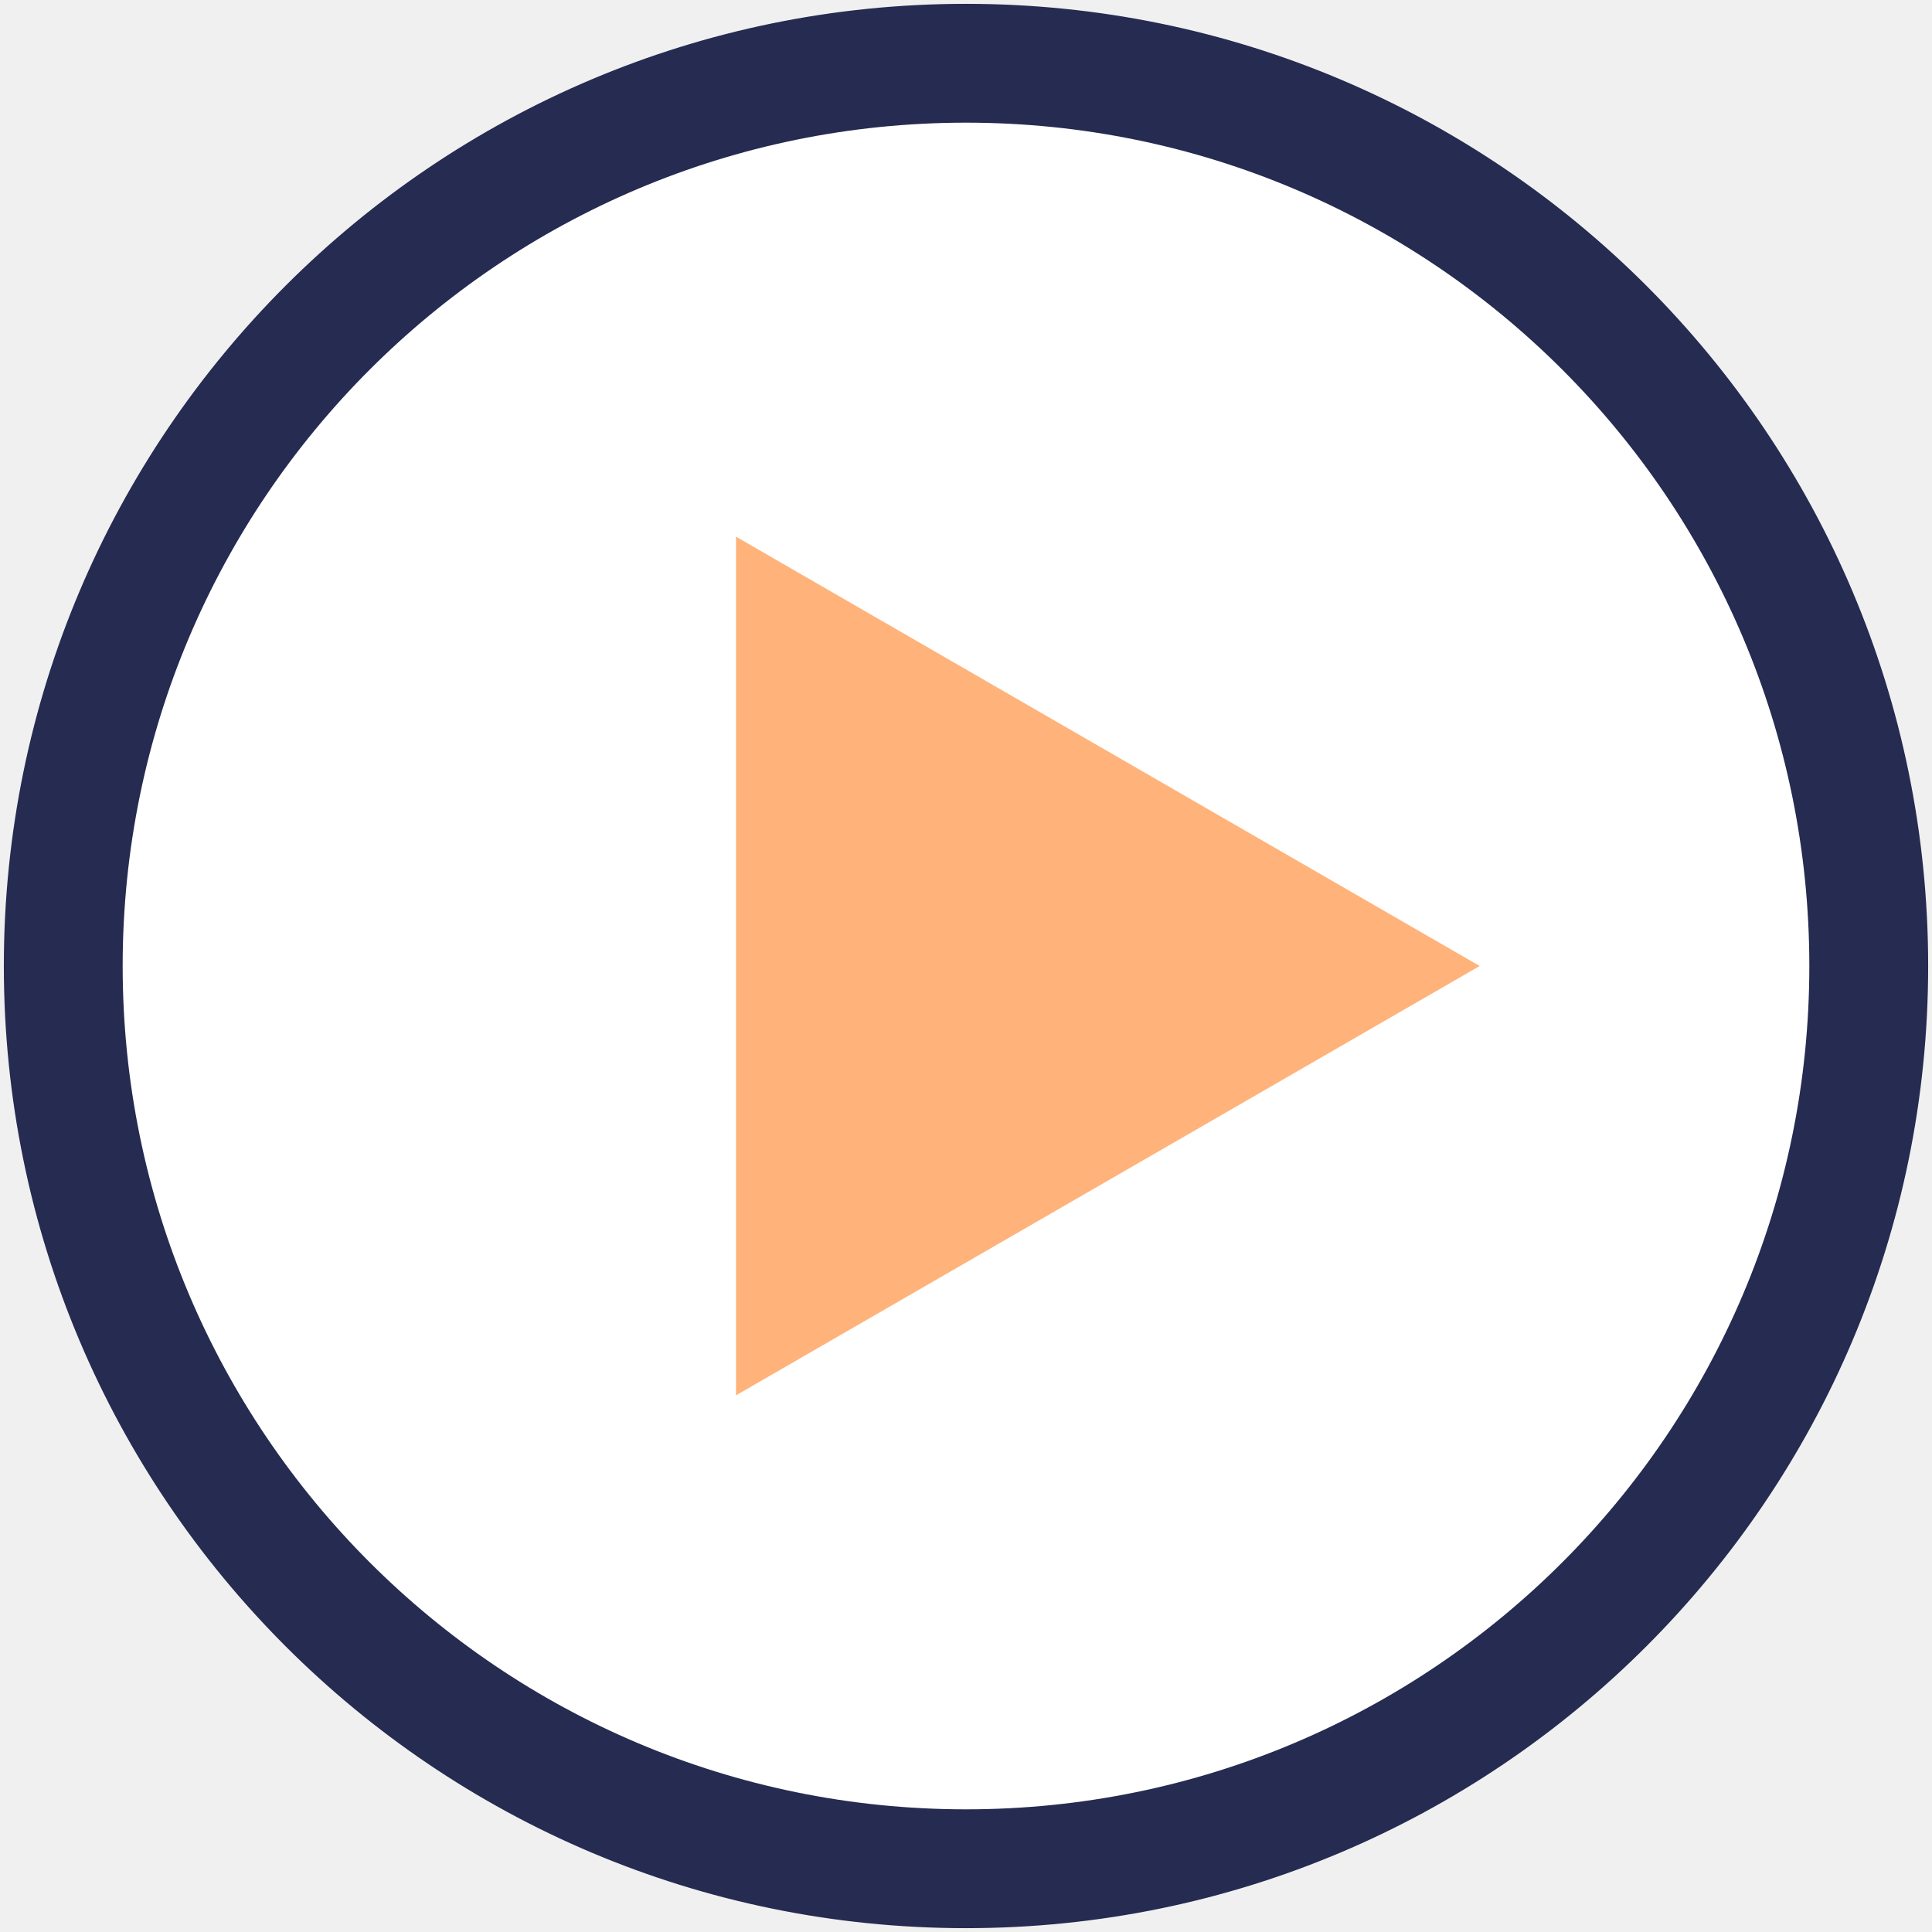
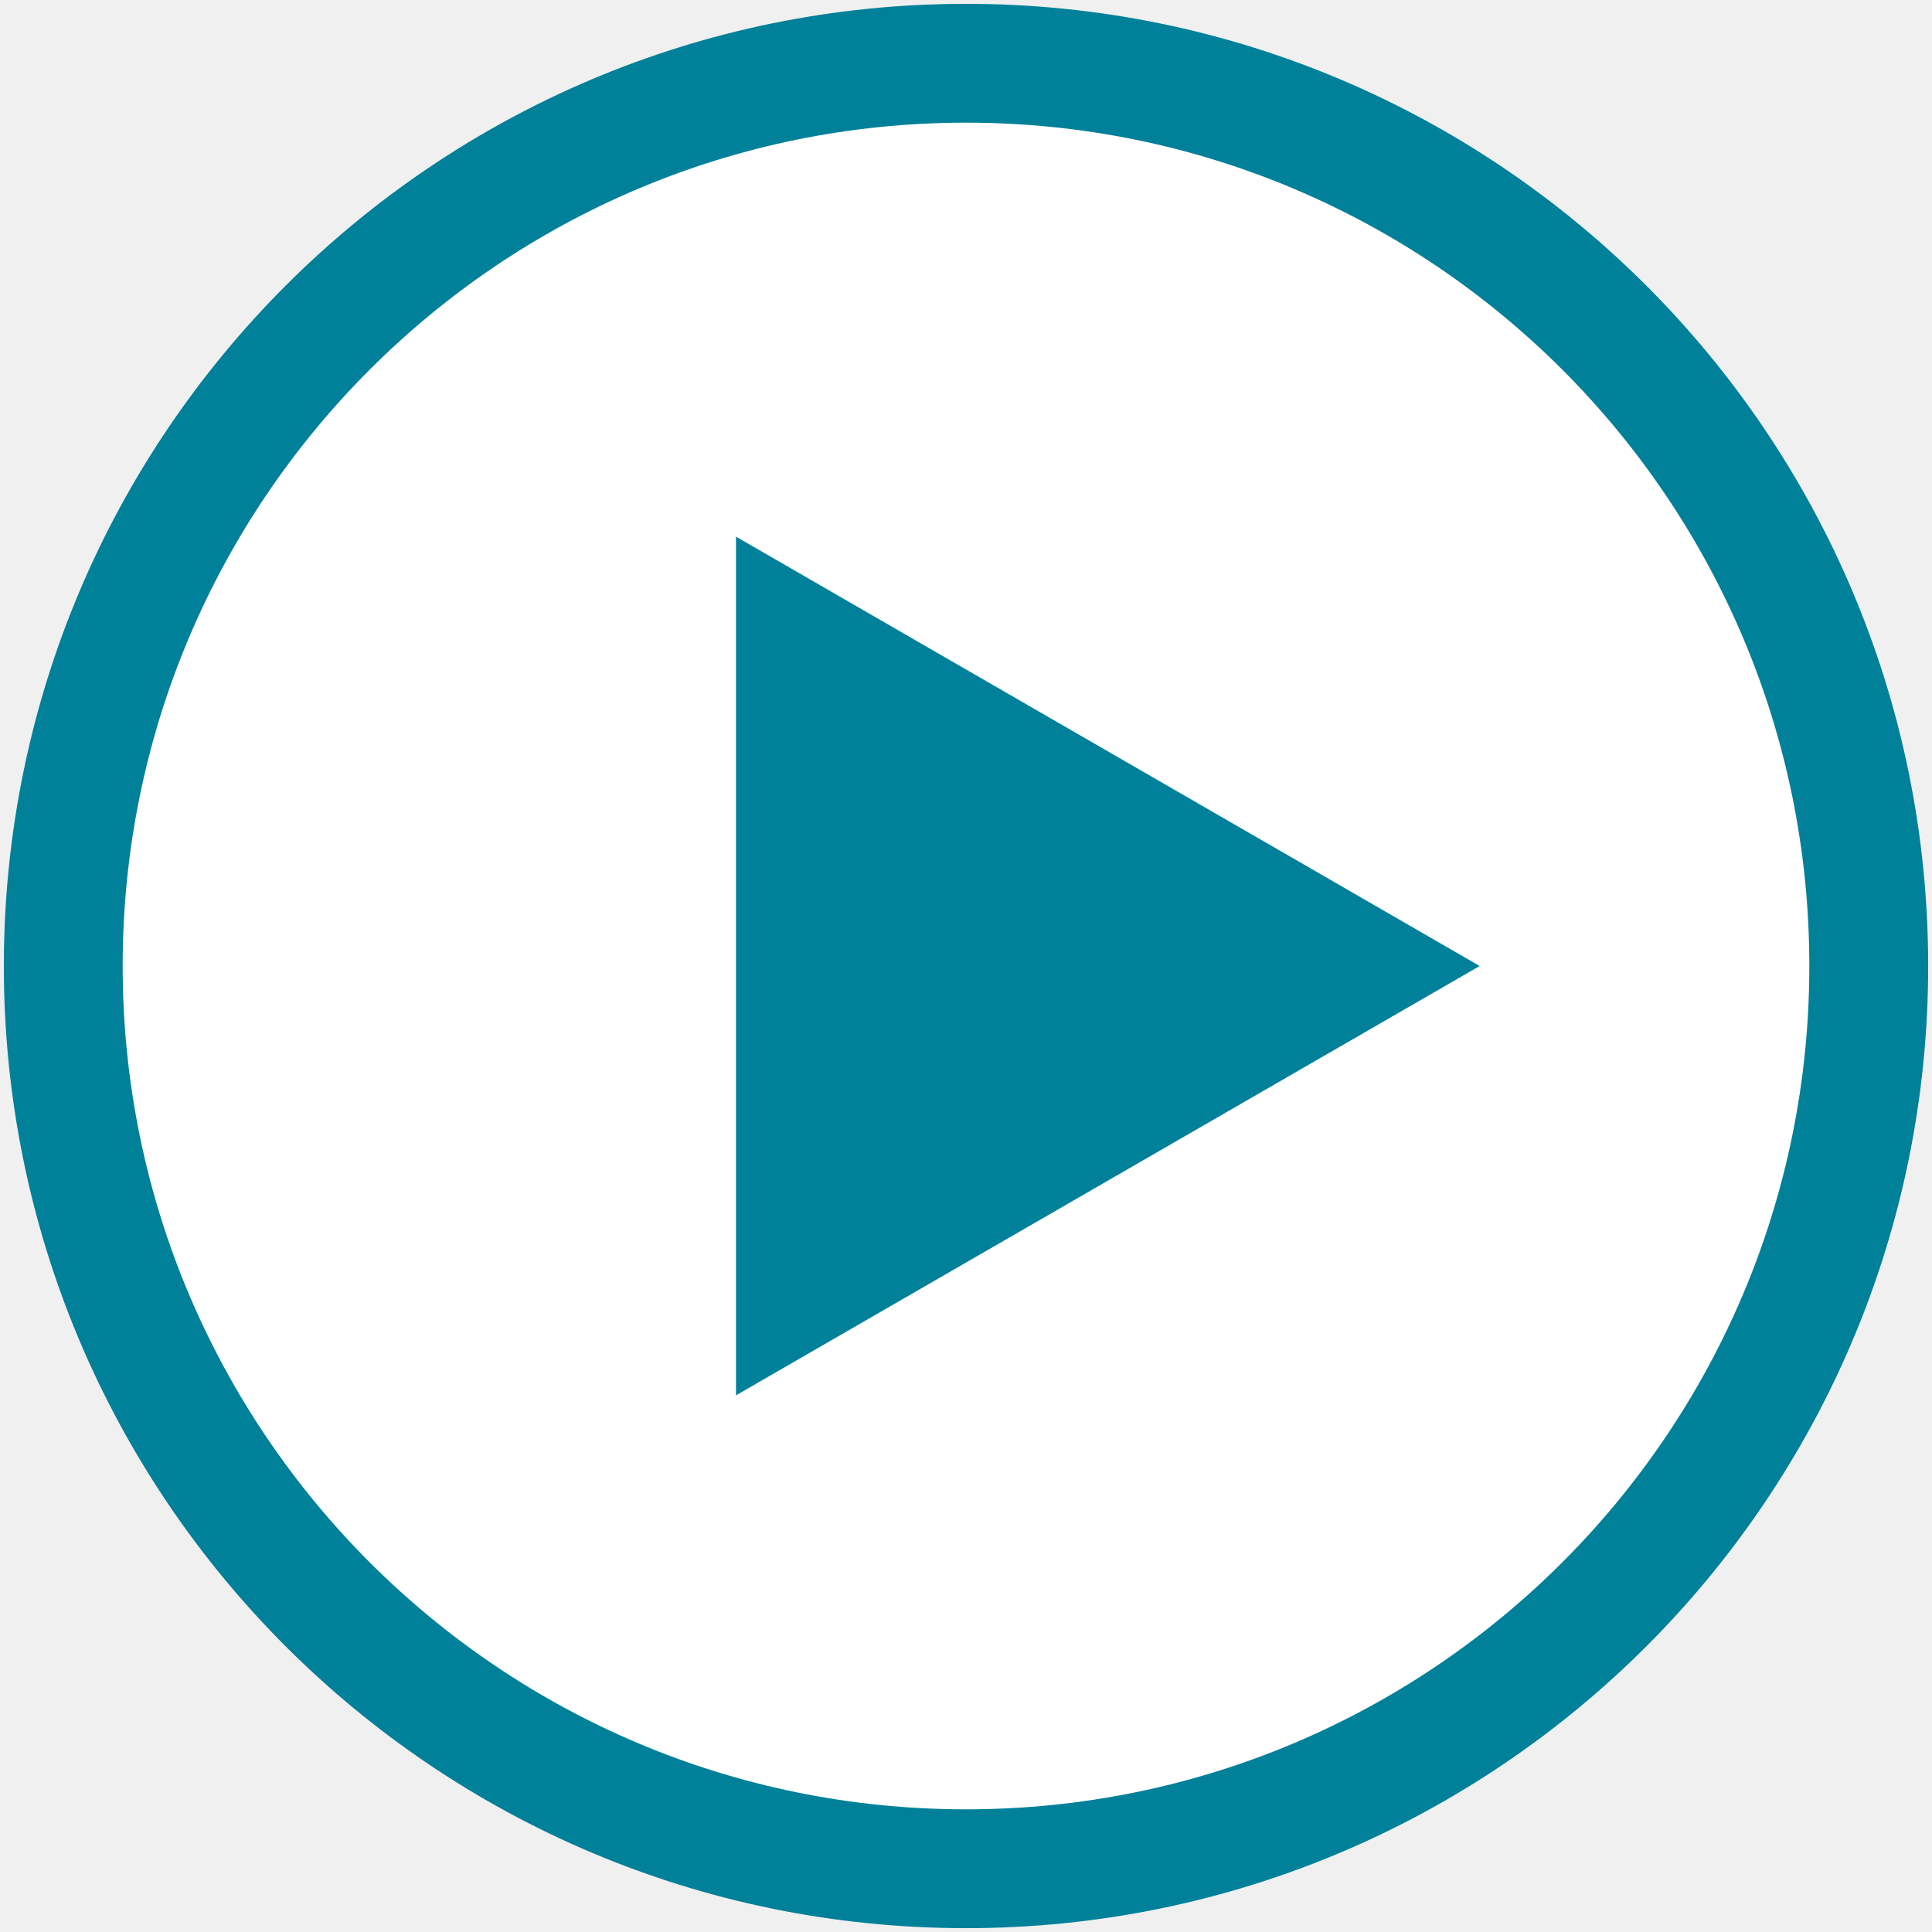
<svg xmlns="http://www.w3.org/2000/svg" width="252px" height="252px" viewBox="0 0 252 252" version="1.1">
  <defs />
  <g id="Page-1" stroke="none" stroke-width="1" fill="none" fill-rule="evenodd">
    <g id="Next" transform="translate(1, 1)">
-       <g stroke-width="1" id="Oval" stroke="#252B51" fill="#252B51">
+       <g stroke-width="1" id="Oval" stroke="#008099" fill="#008099">
        <circle cx="125" cy="125" r="125" />
      </g>
      <circle id="Oval" fill="#FFFFFF" cx="125" cy="125" r="110" />
-       <polygon id="Triangle" fill="#FFB37A" transform="translate(143.5, 125) rotate(90) translate(-143.5, -125) " points="143.5 76.5 199.5 173.5 87.5 173.5" />
+       <polygon id="Triangle" fill="#008099" transform="translate(143.5, 125) rotate(90) translate(-143.5, -125) " points="143.5 76.5 199.5 173.5 87.5 173.5" />
    </g>
  </g>
</svg>
